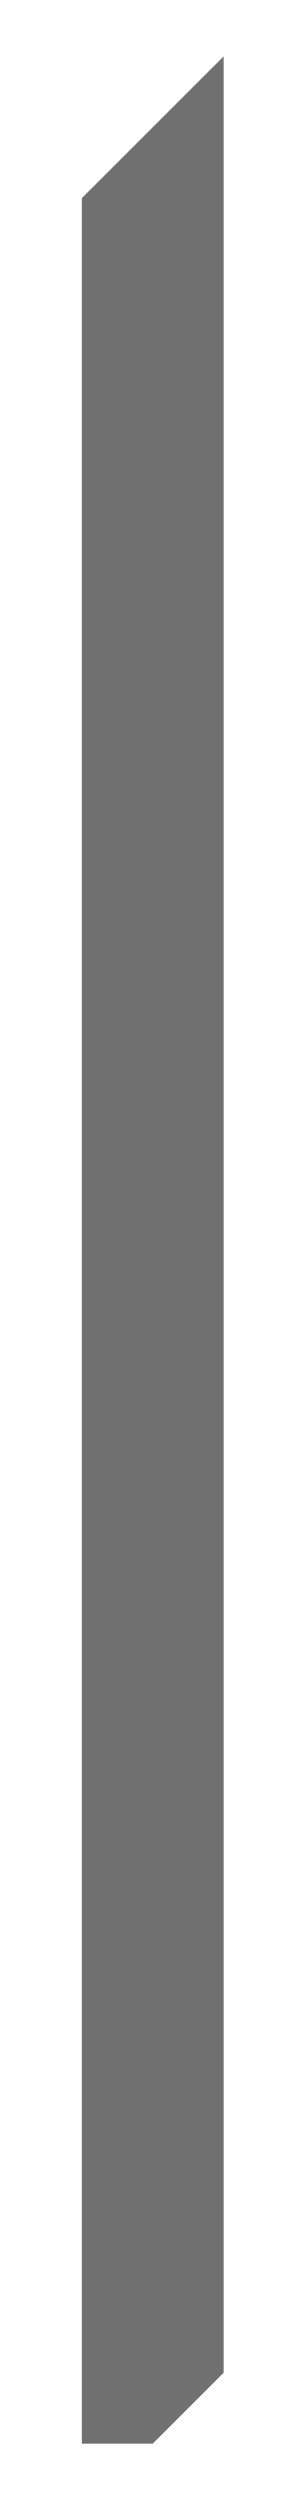
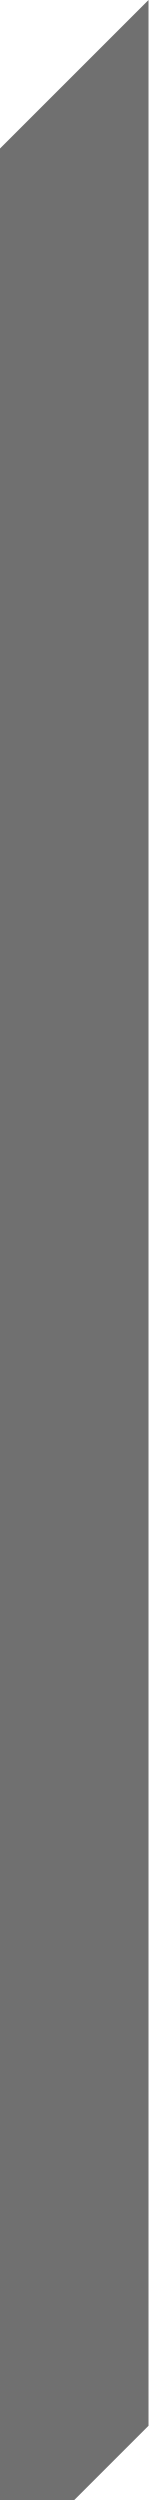
- <svg xmlns="http://www.w3.org/2000/svg" id="_レイヤー_1" data-name="レイヤー 1" height="100" viewBox="0 0 124.52 1019.01">
+ <svg xmlns="http://www.w3.org/2000/svg" id="_レイヤー_1" data-name="レイヤー 1" height="100" viewBox="33.35 22.97 57.81 973.07">
  <defs>
    <style>
-       .cls-1 {
-         fill: #707070;
-       }
-     </style>
+             .cls-1 {
+             fill: #707070;
+             }
+         </style>
  </defs>
  <polygon class="cls-1" points="91.16 967.14 91.16 22.97 33.35 80.77 33.35 996.04 62.26 996.04 91.16 967.14" />
</svg>
